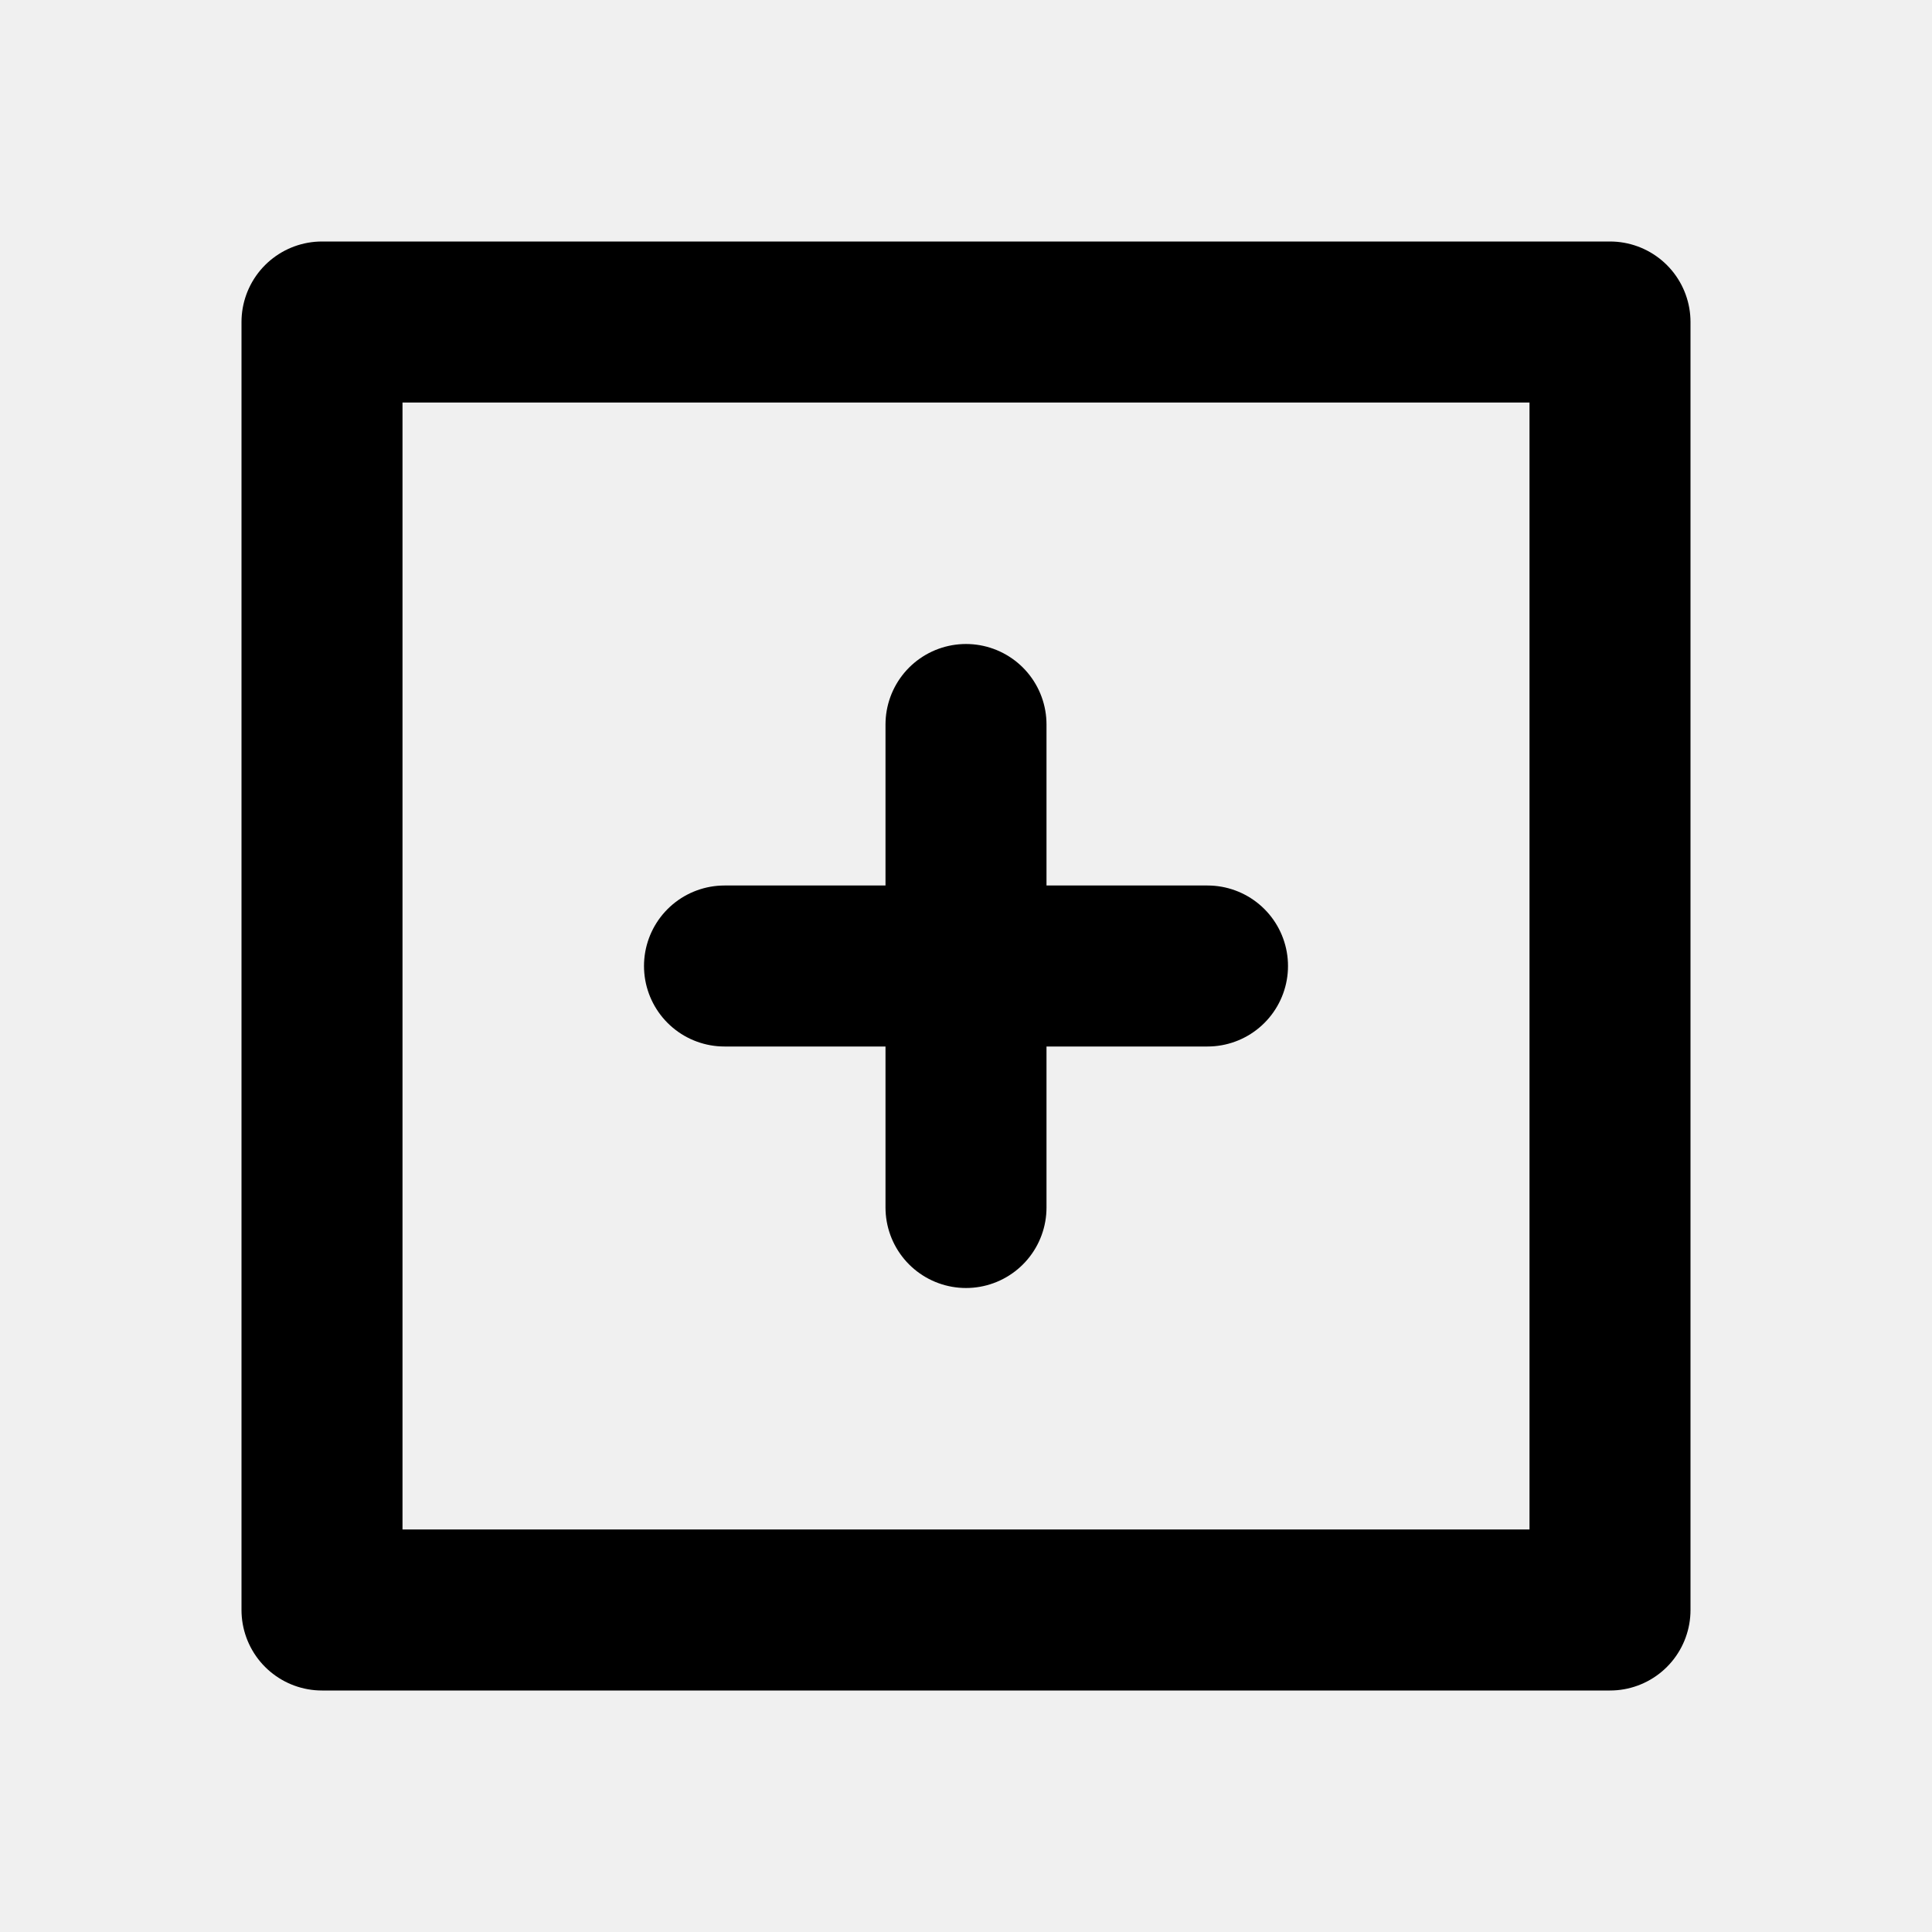
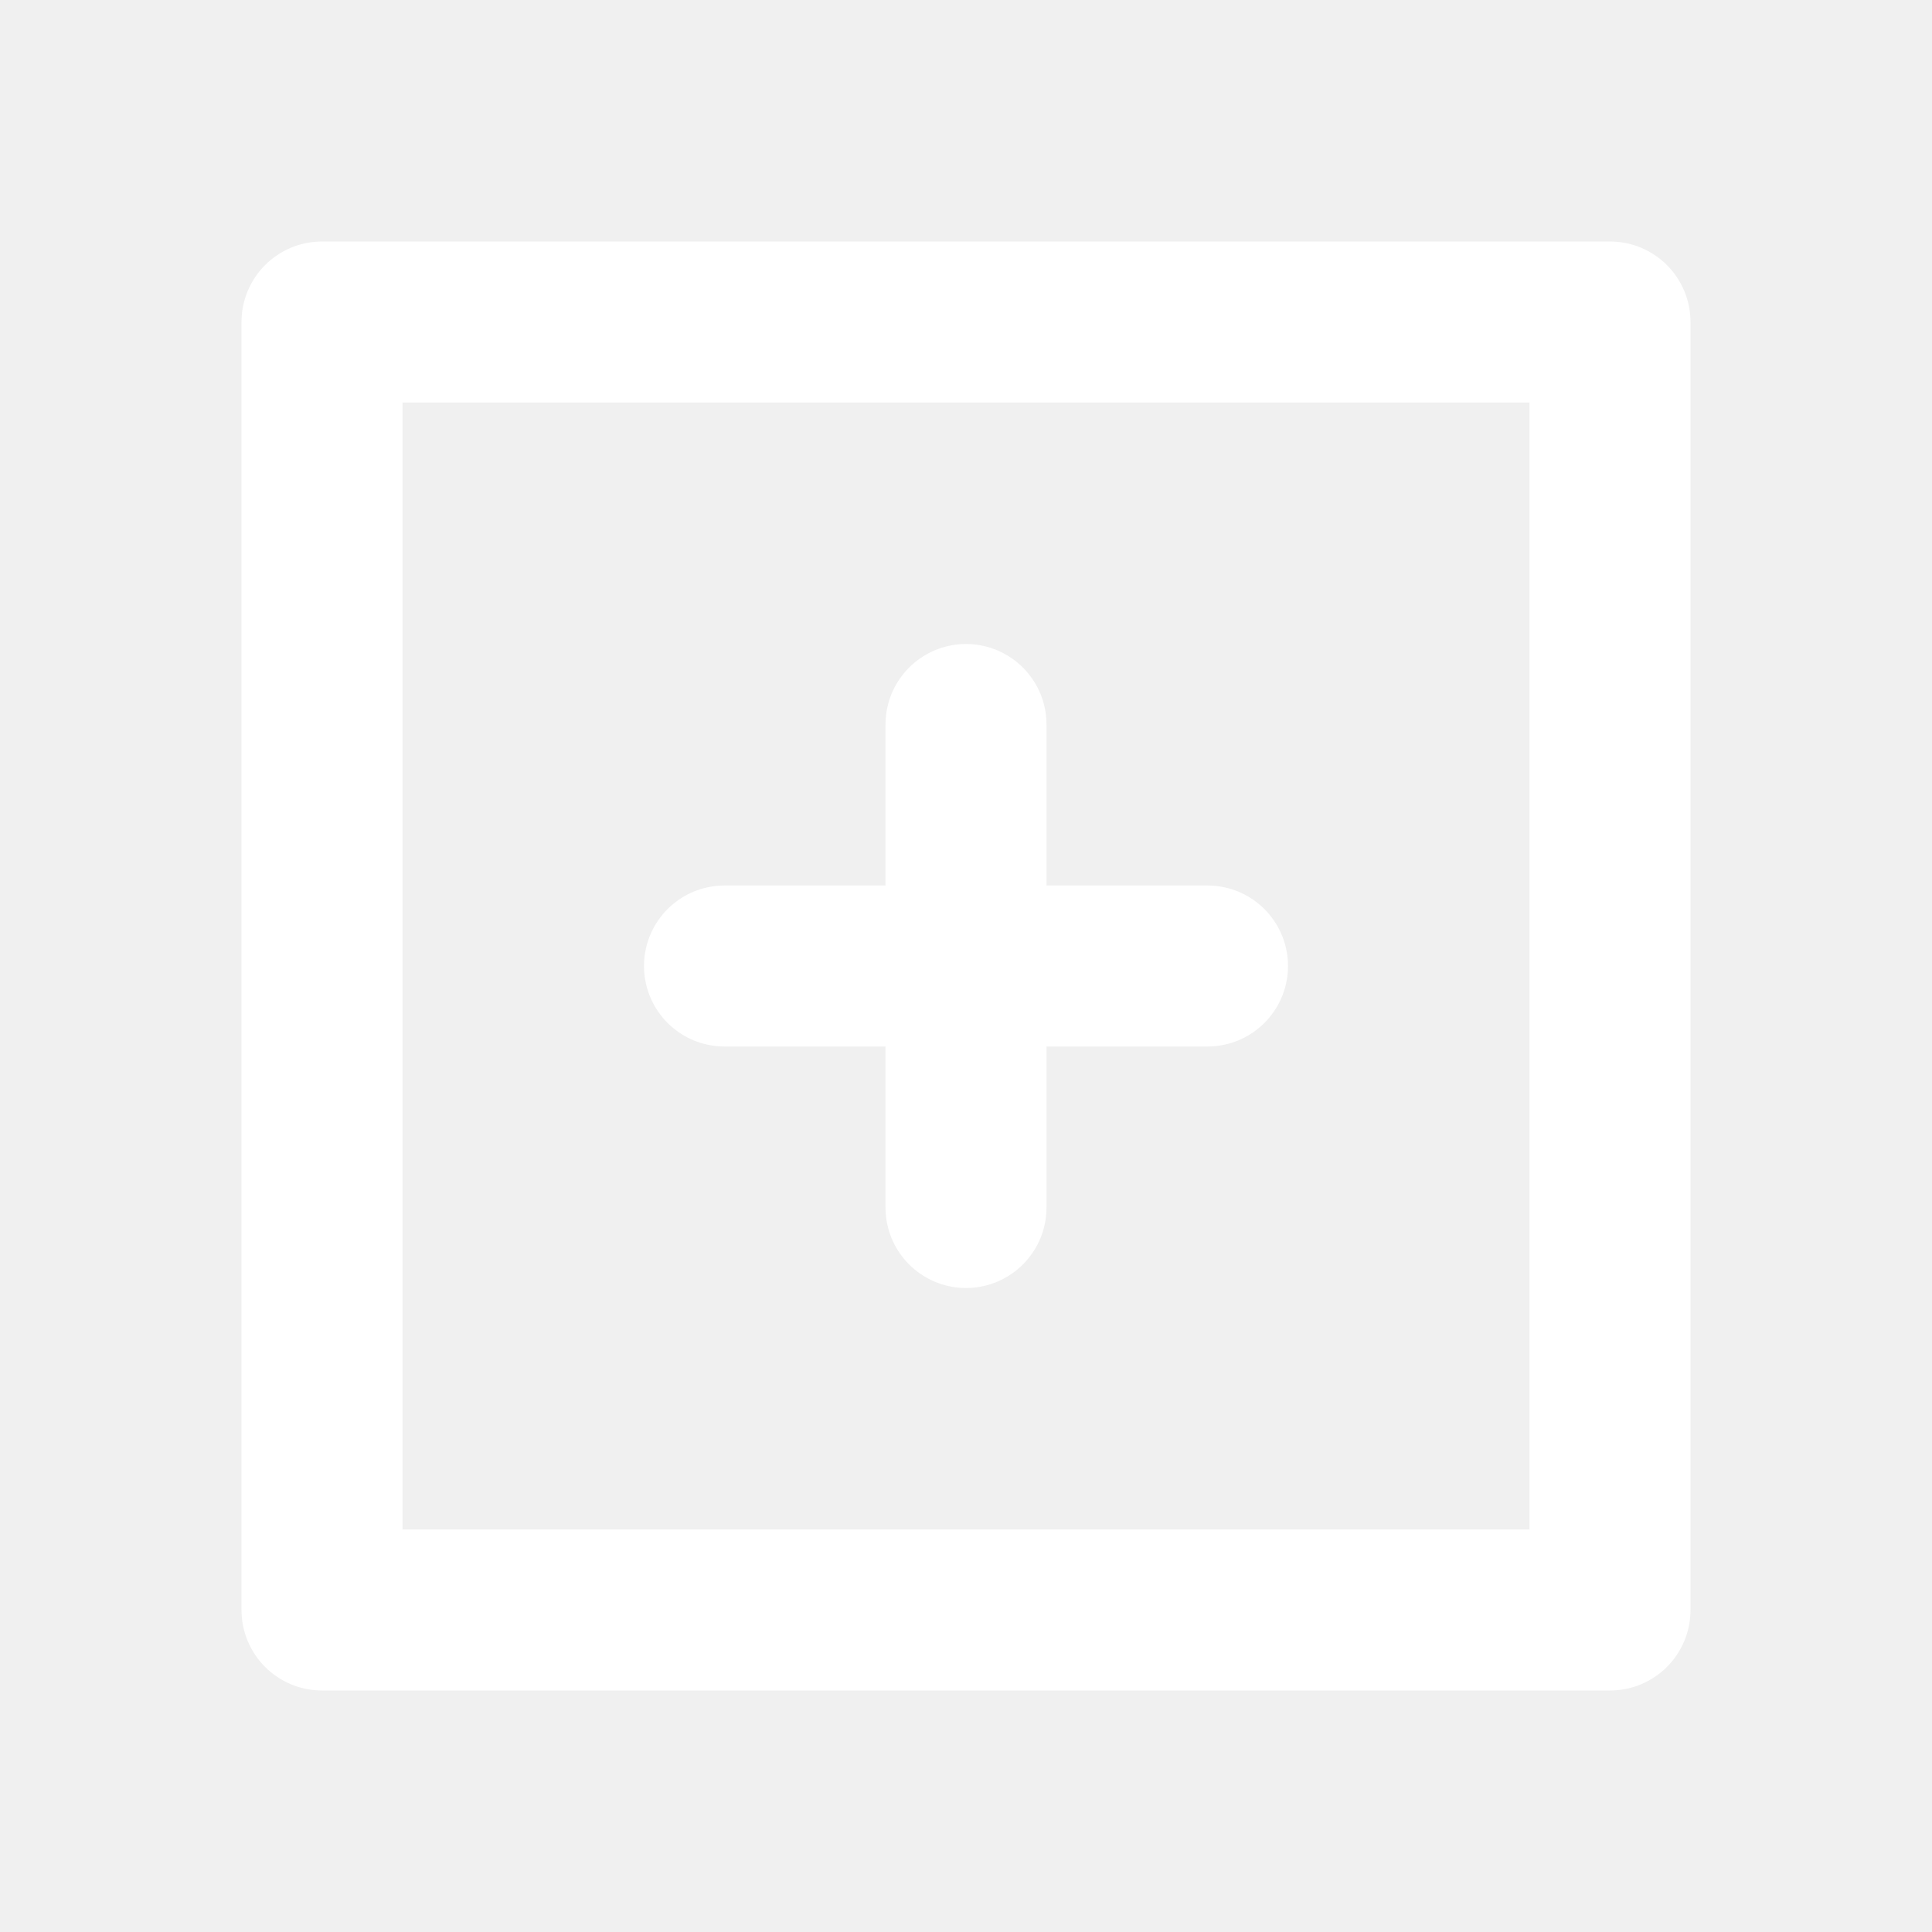
- <svg xmlns="http://www.w3.org/2000/svg" viewBox="0 0 24 24" fill="none" stroke="currentColor" stroke-width="2" stroke-linecap="round" stroke-linejoin="round">
+ <svg xmlns="http://www.w3.org/2000/svg" viewBox="0 0 24 24" fill="none" stroke="white" stroke-width="2" stroke-linecap="round" stroke-linejoin="round">
  <path d="M4 4h16v16H4z" />
  <path d="M9 12h6" />
  <path d="M12 9v6" />
</svg>
